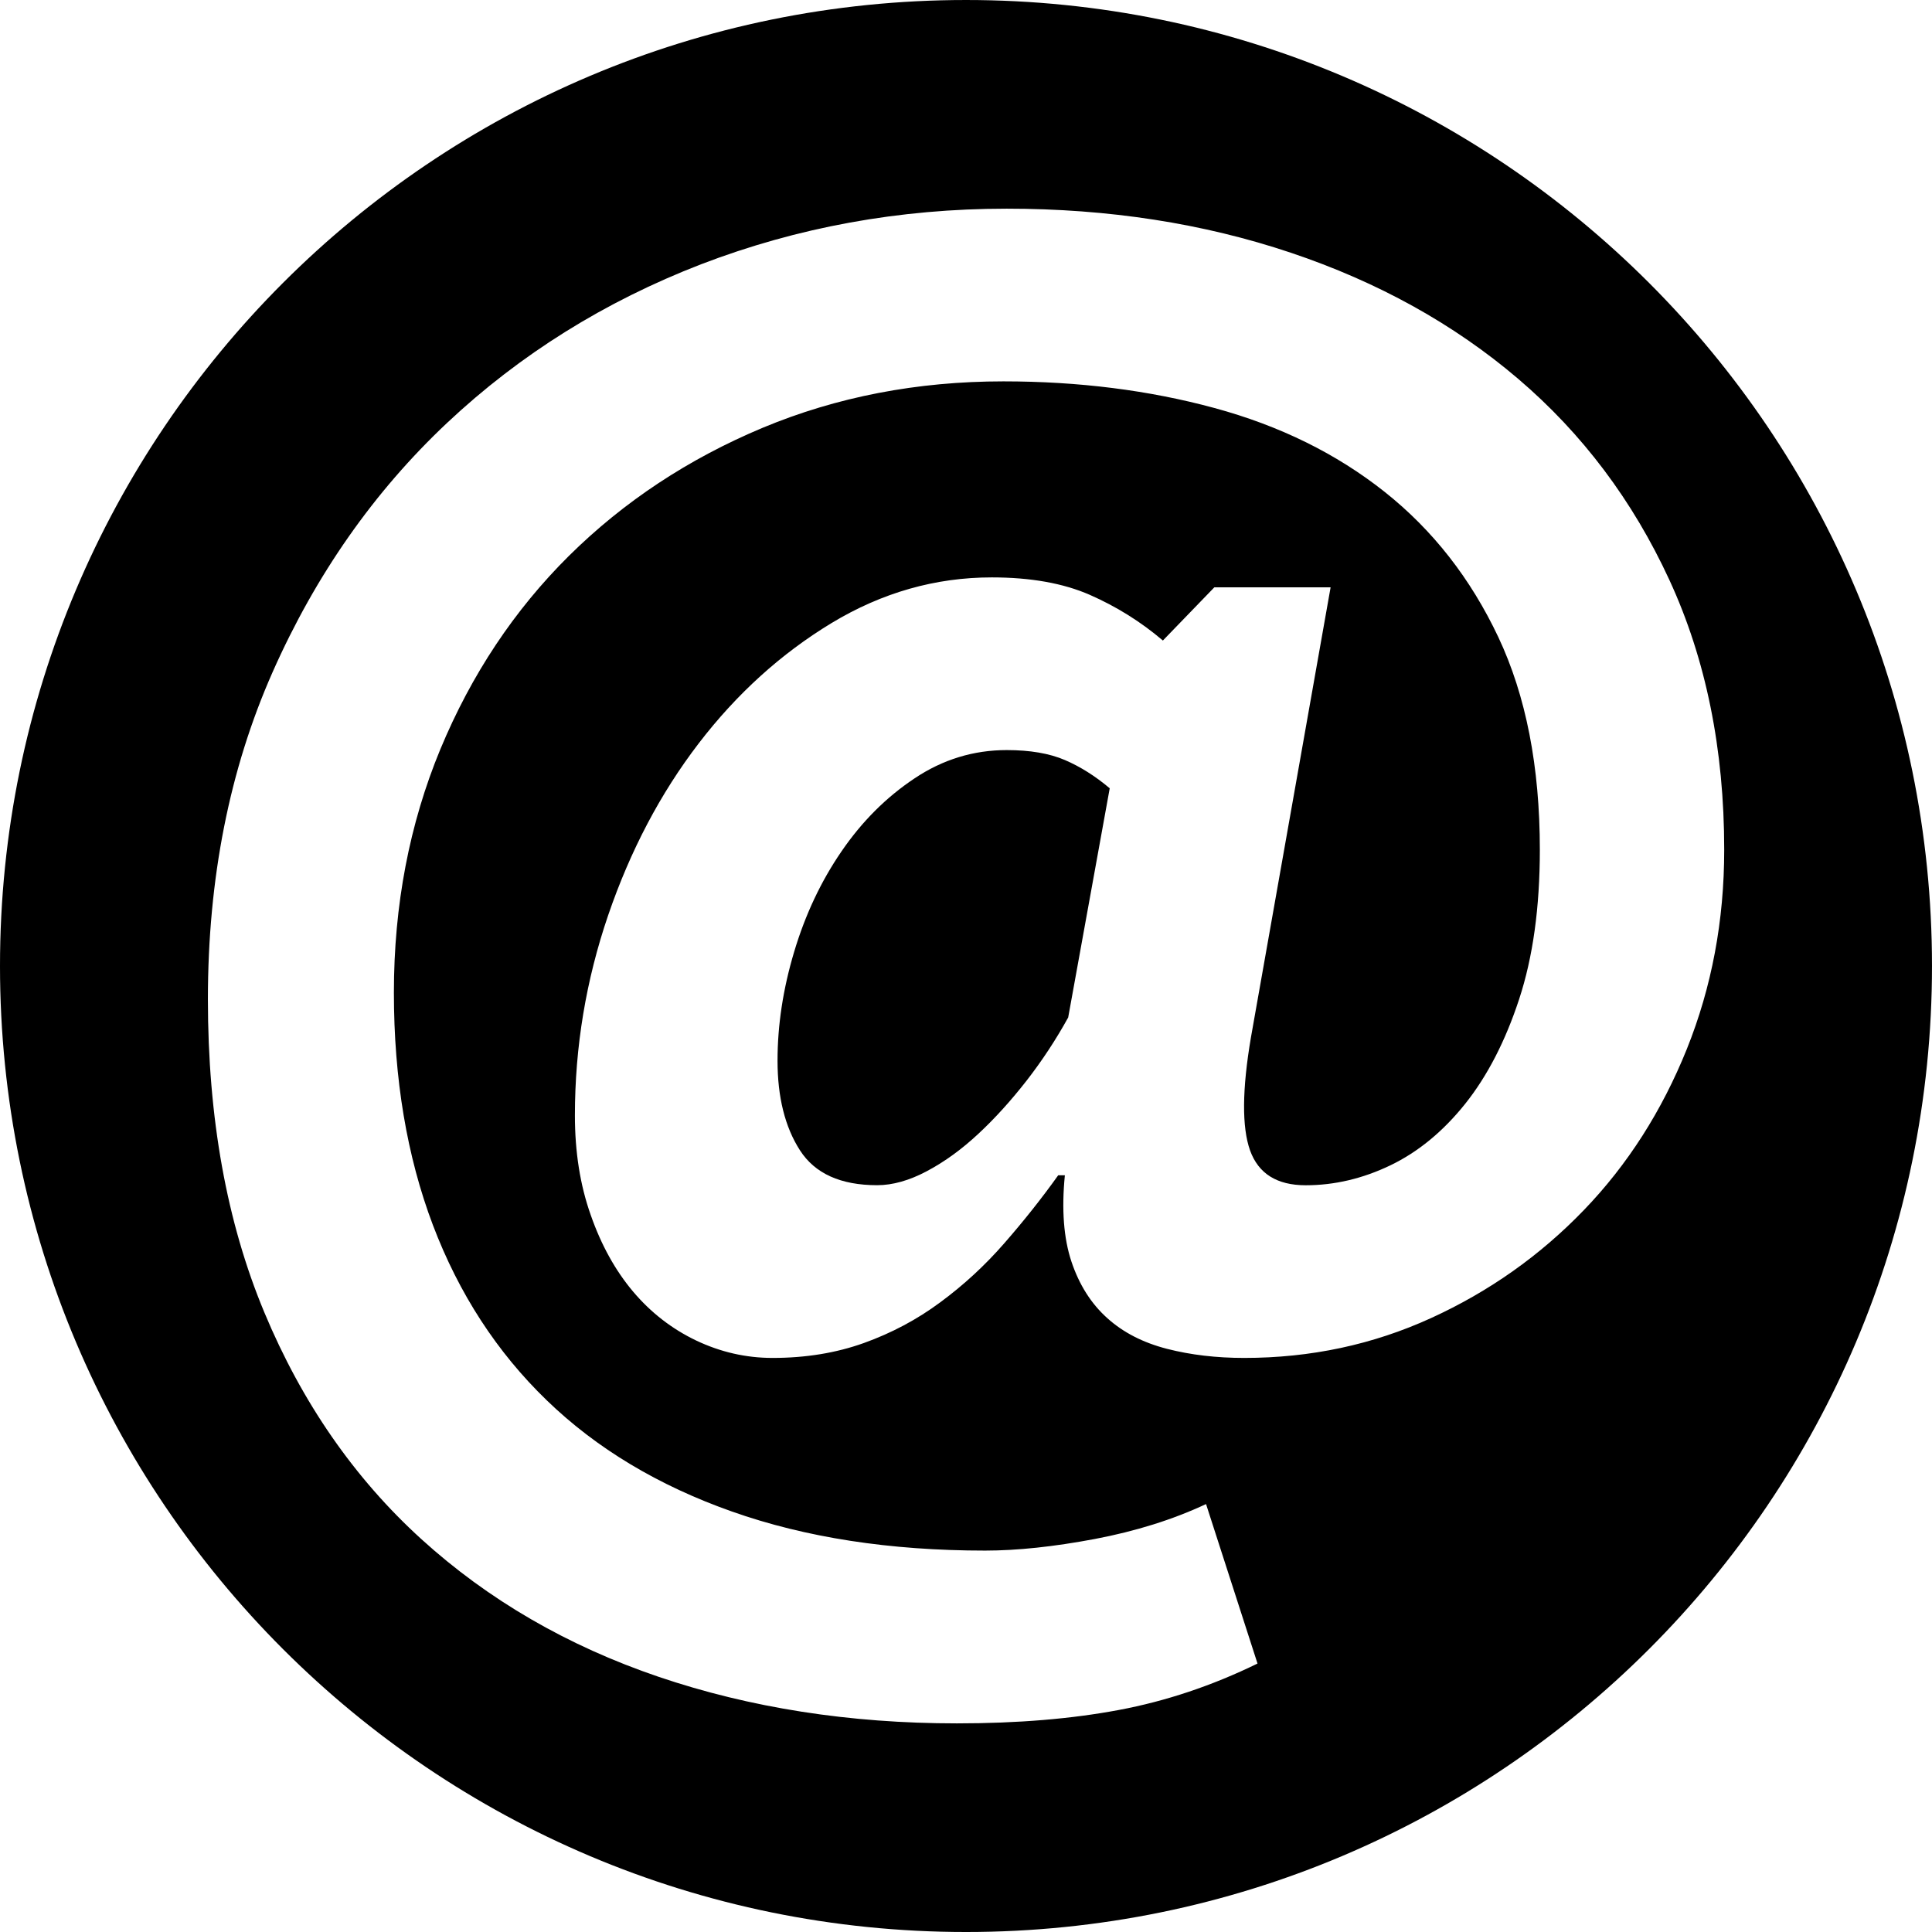
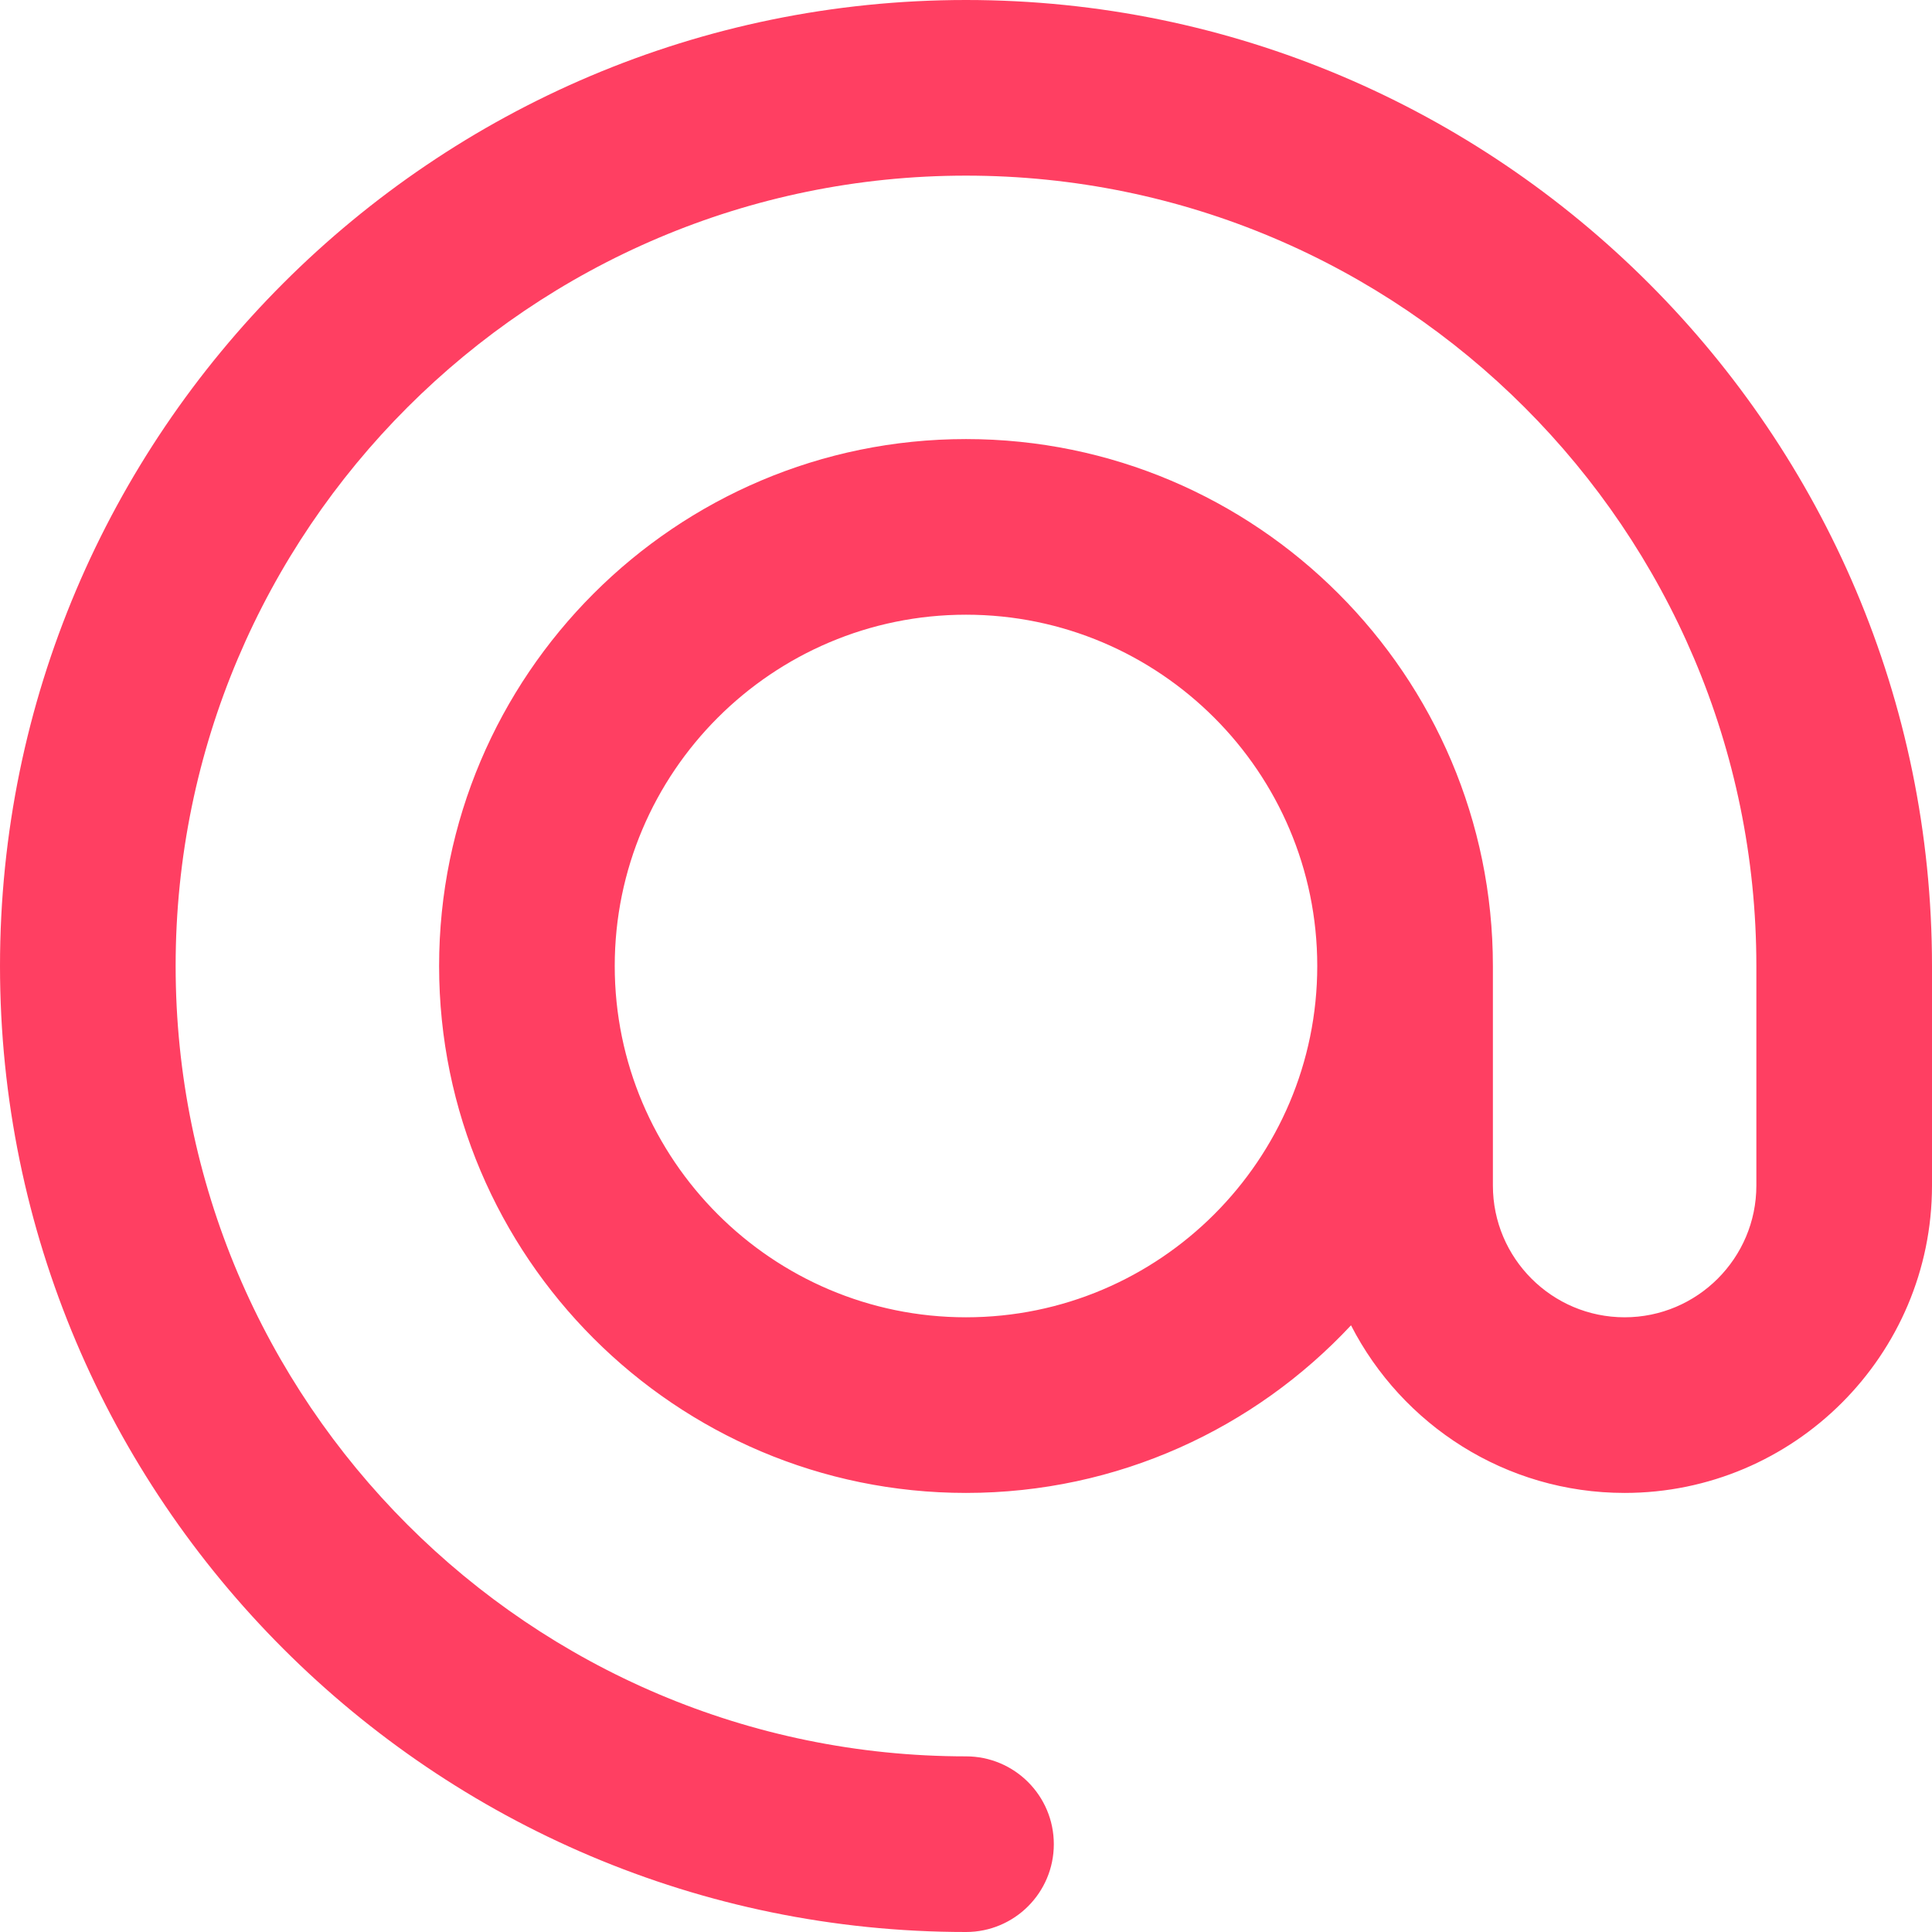
- <svg xmlns="http://www.w3.org/2000/svg" fill="#000000" version="1.1" id="Capa_1" width="800px" height="800px" viewBox="0 0 421.94 421.939" xml:space="preserve">
-   <g>
-     <g>
-       <path d="M219.866,163.814c-7.254,0-13.964,2.053-20.125,6.173c-6.173,4.107-11.49,9.412-15.961,15.948    c-4.488,6.536-7.926,13.851-10.343,21.941c-2.429,8.116-3.627,16.018-3.627,23.765c0,7.974,1.633,14.507,4.9,19.587    c3.263,5.068,8.872,7.614,16.861,7.614c3.375,0,7.025-1.021,10.89-3.086c3.867-2.054,7.599-4.769,11.238-8.167    c3.63-3.375,7.122-7.254,10.521-11.602c3.375-4.347,6.401-8.947,9.067-13.774l9.073-50.056c-3.164-2.669-6.425-4.723-9.8-6.173    C229.167,164.532,224.934,163.814,219.866,163.814z" />
-       <path d="M210.976,0C94.461,0,0,94.453,0,210.964c0,116.514,94.452,210.976,210.975,210.976    c116.526,0,210.963-94.455,210.963-210.976C421.939,94.453,327.514,0,210.976,0z M345.907,264.283    c-9.56,9.92-20.675,17.78-33.363,23.575c-12.688,5.801-26.307,8.707-40.814,8.707c-6.059,0-11.667-0.655-16.867-1.987    c-5.206-1.34-9.565-3.567-13.055-6.72c-3.507-3.146-6.112-7.254-7.812-12.334c-1.693-5.08-2.173-11.361-1.435-18.849h-1.453    c-3.615,5.062-7.561,10.027-11.794,14.867c-4.218,4.84-8.872,9.121-13.964,12.875c-5.065,3.759-10.637,6.719-16.669,8.887    c-6.062,2.174-12.703,3.261-19.96,3.261c-5.798,0-11.361-1.273-16.693-3.808c-5.309-2.54-9.905-6.106-13.775-10.694    c-3.867-4.588-6.953-10.16-9.235-16.693c-2.317-6.527-3.461-13.774-3.461-21.761c0-14.994,2.429-29.559,7.256-43.703    c4.84-14.147,11.431-26.662,19.768-37.539c8.344-10.884,18.029-19.633,29.03-26.298c11-6.642,22.665-9.968,34.993-9.968    c8.47,0,15.604,1.273,21.398,3.807c5.795,2.546,11.127,5.86,15.967,9.979l11.234-11.616h25.395l-17.401,98.302    c-1.934,11.361-1.994,19.588-0.192,24.668c1.825,5.067,5.86,7.614,12.153,7.614c6.281,0,12.466-1.453,18.507-4.359    c6.029-2.9,11.47-7.362,16.321-13.422c4.815-6.034,8.767-13.66,11.781-22.842c3.026-9.199,4.527-20.083,4.527-32.657    c0-18.134-3.026-33.617-9.067-46.432c-6.053-12.814-14.327-23.395-24.835-31.729C291.87,99.07,279.469,92.967,265.202,89.1    c-14.261-3.87-29.621-5.812-46.065-5.812c-18.852,0-36.389,3.387-52.593,10.145c-16.201,6.789-30.288,16.093-42.262,27.935    c-11.959,11.856-21.329,25.944-28.112,42.262c-6.752,16.321-10.145,34.035-10.145,53.134c0,18.867,2.846,35.788,8.515,50.776    c5.696,15.012,13.977,27.754,24.86,38.274c10.871,10.521,24.355,18.615,40.448,24.295c16.065,5.682,34.5,8.533,55.304,8.533    c7.014,0,14.988-0.847,23.947-2.534c8.936-1.693,17.042-4.233,24.296-7.626l11.24,34.828c-9.907,4.84-20.008,8.215-30.288,10.142    c-10.28,1.934-22.062,2.925-35.371,2.925c-23.452,0-45.156-3.398-65.092-10.154c-19.957-6.779-37.254-16.813-51.885-30.107    c-14.627-13.307-26.058-29.809-34.272-49.504c-8.227-19.708-12.322-42.502-12.322-68.371c0-26.361,4.708-50.188,14.135-71.469    c9.428-21.269,22.149-39.403,38.092-54.406c15.964-14.997,34.458-26.526,55.481-34.651c21.056-8.08,43.294-12.142,66.746-12.142    c22.242,0,42.922,3.204,62.018,9.611c19.107,6.413,35.668,15.597,49.695,27.559c14.027,11.971,25.028,26.613,33.003,43.896    c7.986,17.3,11.985,36.944,11.985,58.946c0,15.483-2.727,29.991-8.167,43.532C362.942,242.643,355.46,254.375,345.907,264.283z" />
-     </g>
-   </g>
+ <svg xmlns="http://www.w3.org/2000/svg" height="800px" width="800px" version="1.1" id="Layer_1" viewBox="0 0 512 512" xml:space="preserve">
+   <path style="fill:#FF3F62;" d="M256,0C114.842,0,0.001,114.838,0.001,255.995C0.001,397.156,114.842,512,256,512  c12.853,0,23.273-10.42,23.273-23.273c0-12.853-10.42-23.273-23.273-23.273c-115.494,0-209.454-93.964-209.454-209.46  C46.545,140.503,140.506,46.545,256,46.545s209.454,93.958,209.454,209.449v58.193c0,19.25-15.664,34.909-34.915,34.909  c-19.248,0-34.907-15.659-34.907-34.909v-58.193c0-76.997-62.638-139.636-139.631-139.636c-76.995,0-139.634,62.639-139.634,139.636  c0,77.001,62.639,139.647,139.634,139.647c40.226,0,76.527-17.107,102.03-44.42c13.507,26.342,40.927,44.42,72.508,44.42  c44.918,0,81.461-36.54,81.461-81.454v-58.193C511.998,114.838,397.158,0,256,0z M256,349.096c-51.33,0-93.089-41.765-93.089-93.102  c0-51.332,41.759-93.091,93.089-93.091c51.329,0,93.086,41.759,93.086,93.091C349.086,307.331,307.327,349.096,256,349.096z" />
</svg>
